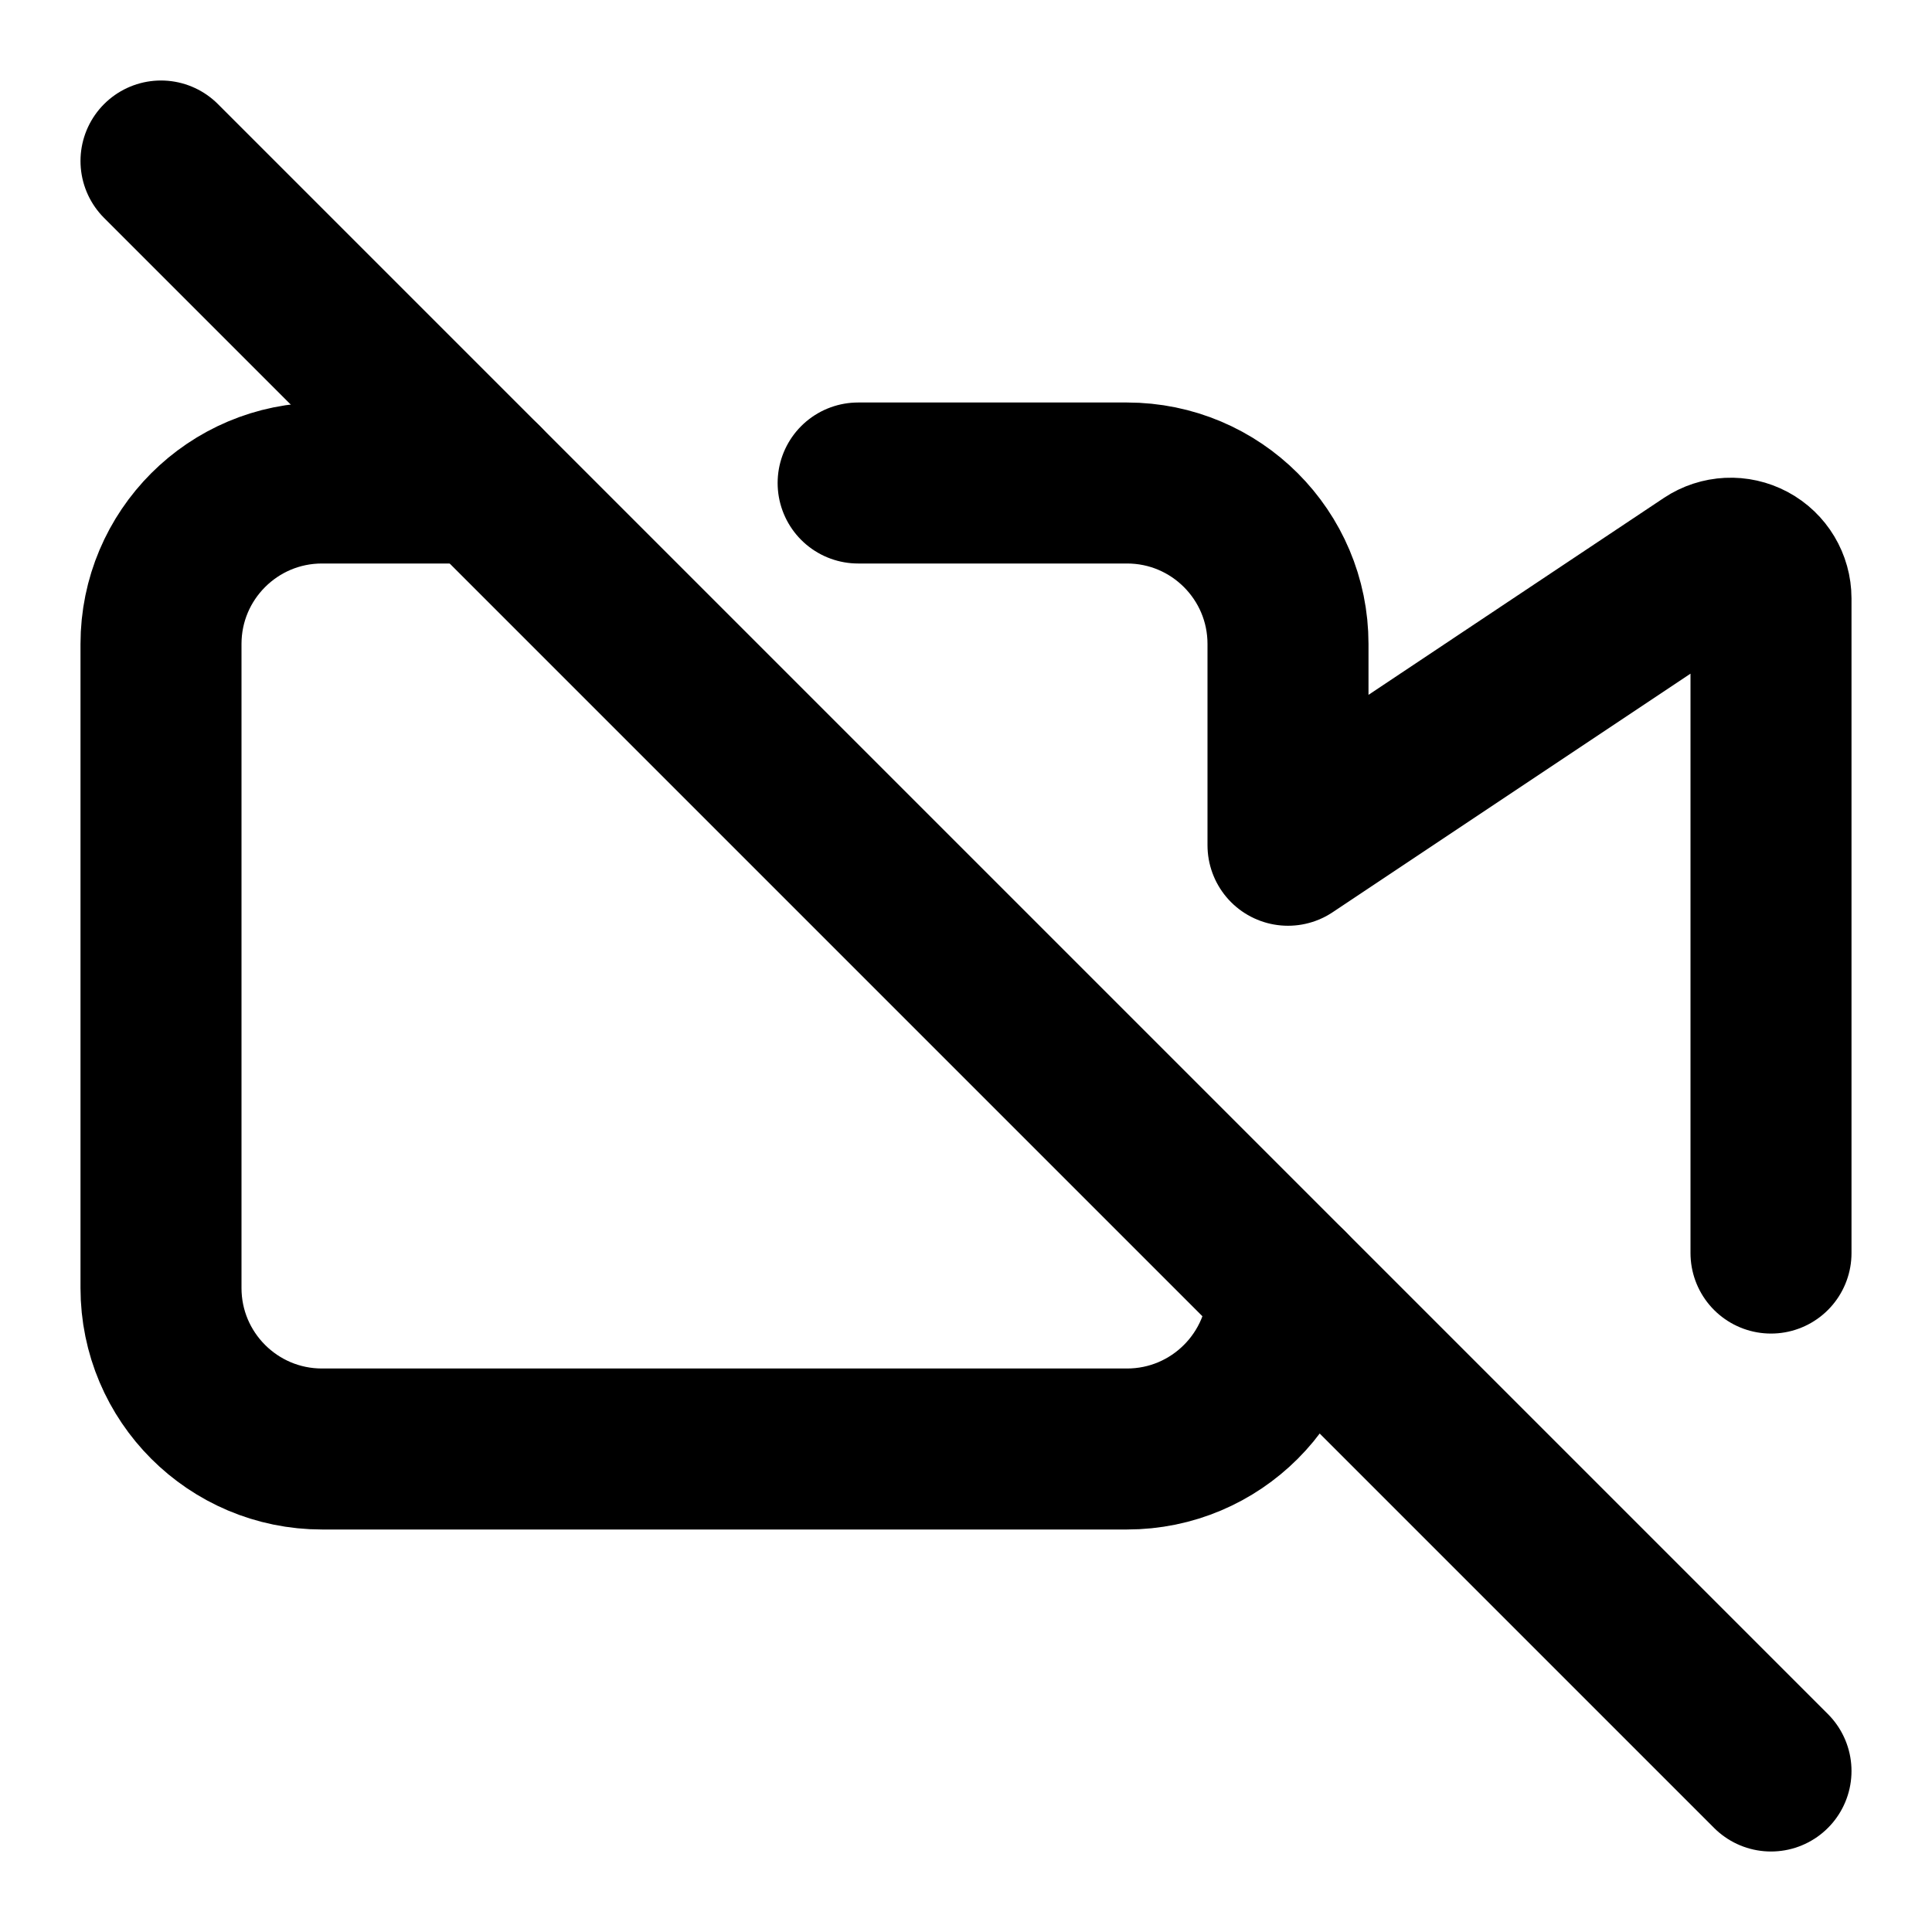
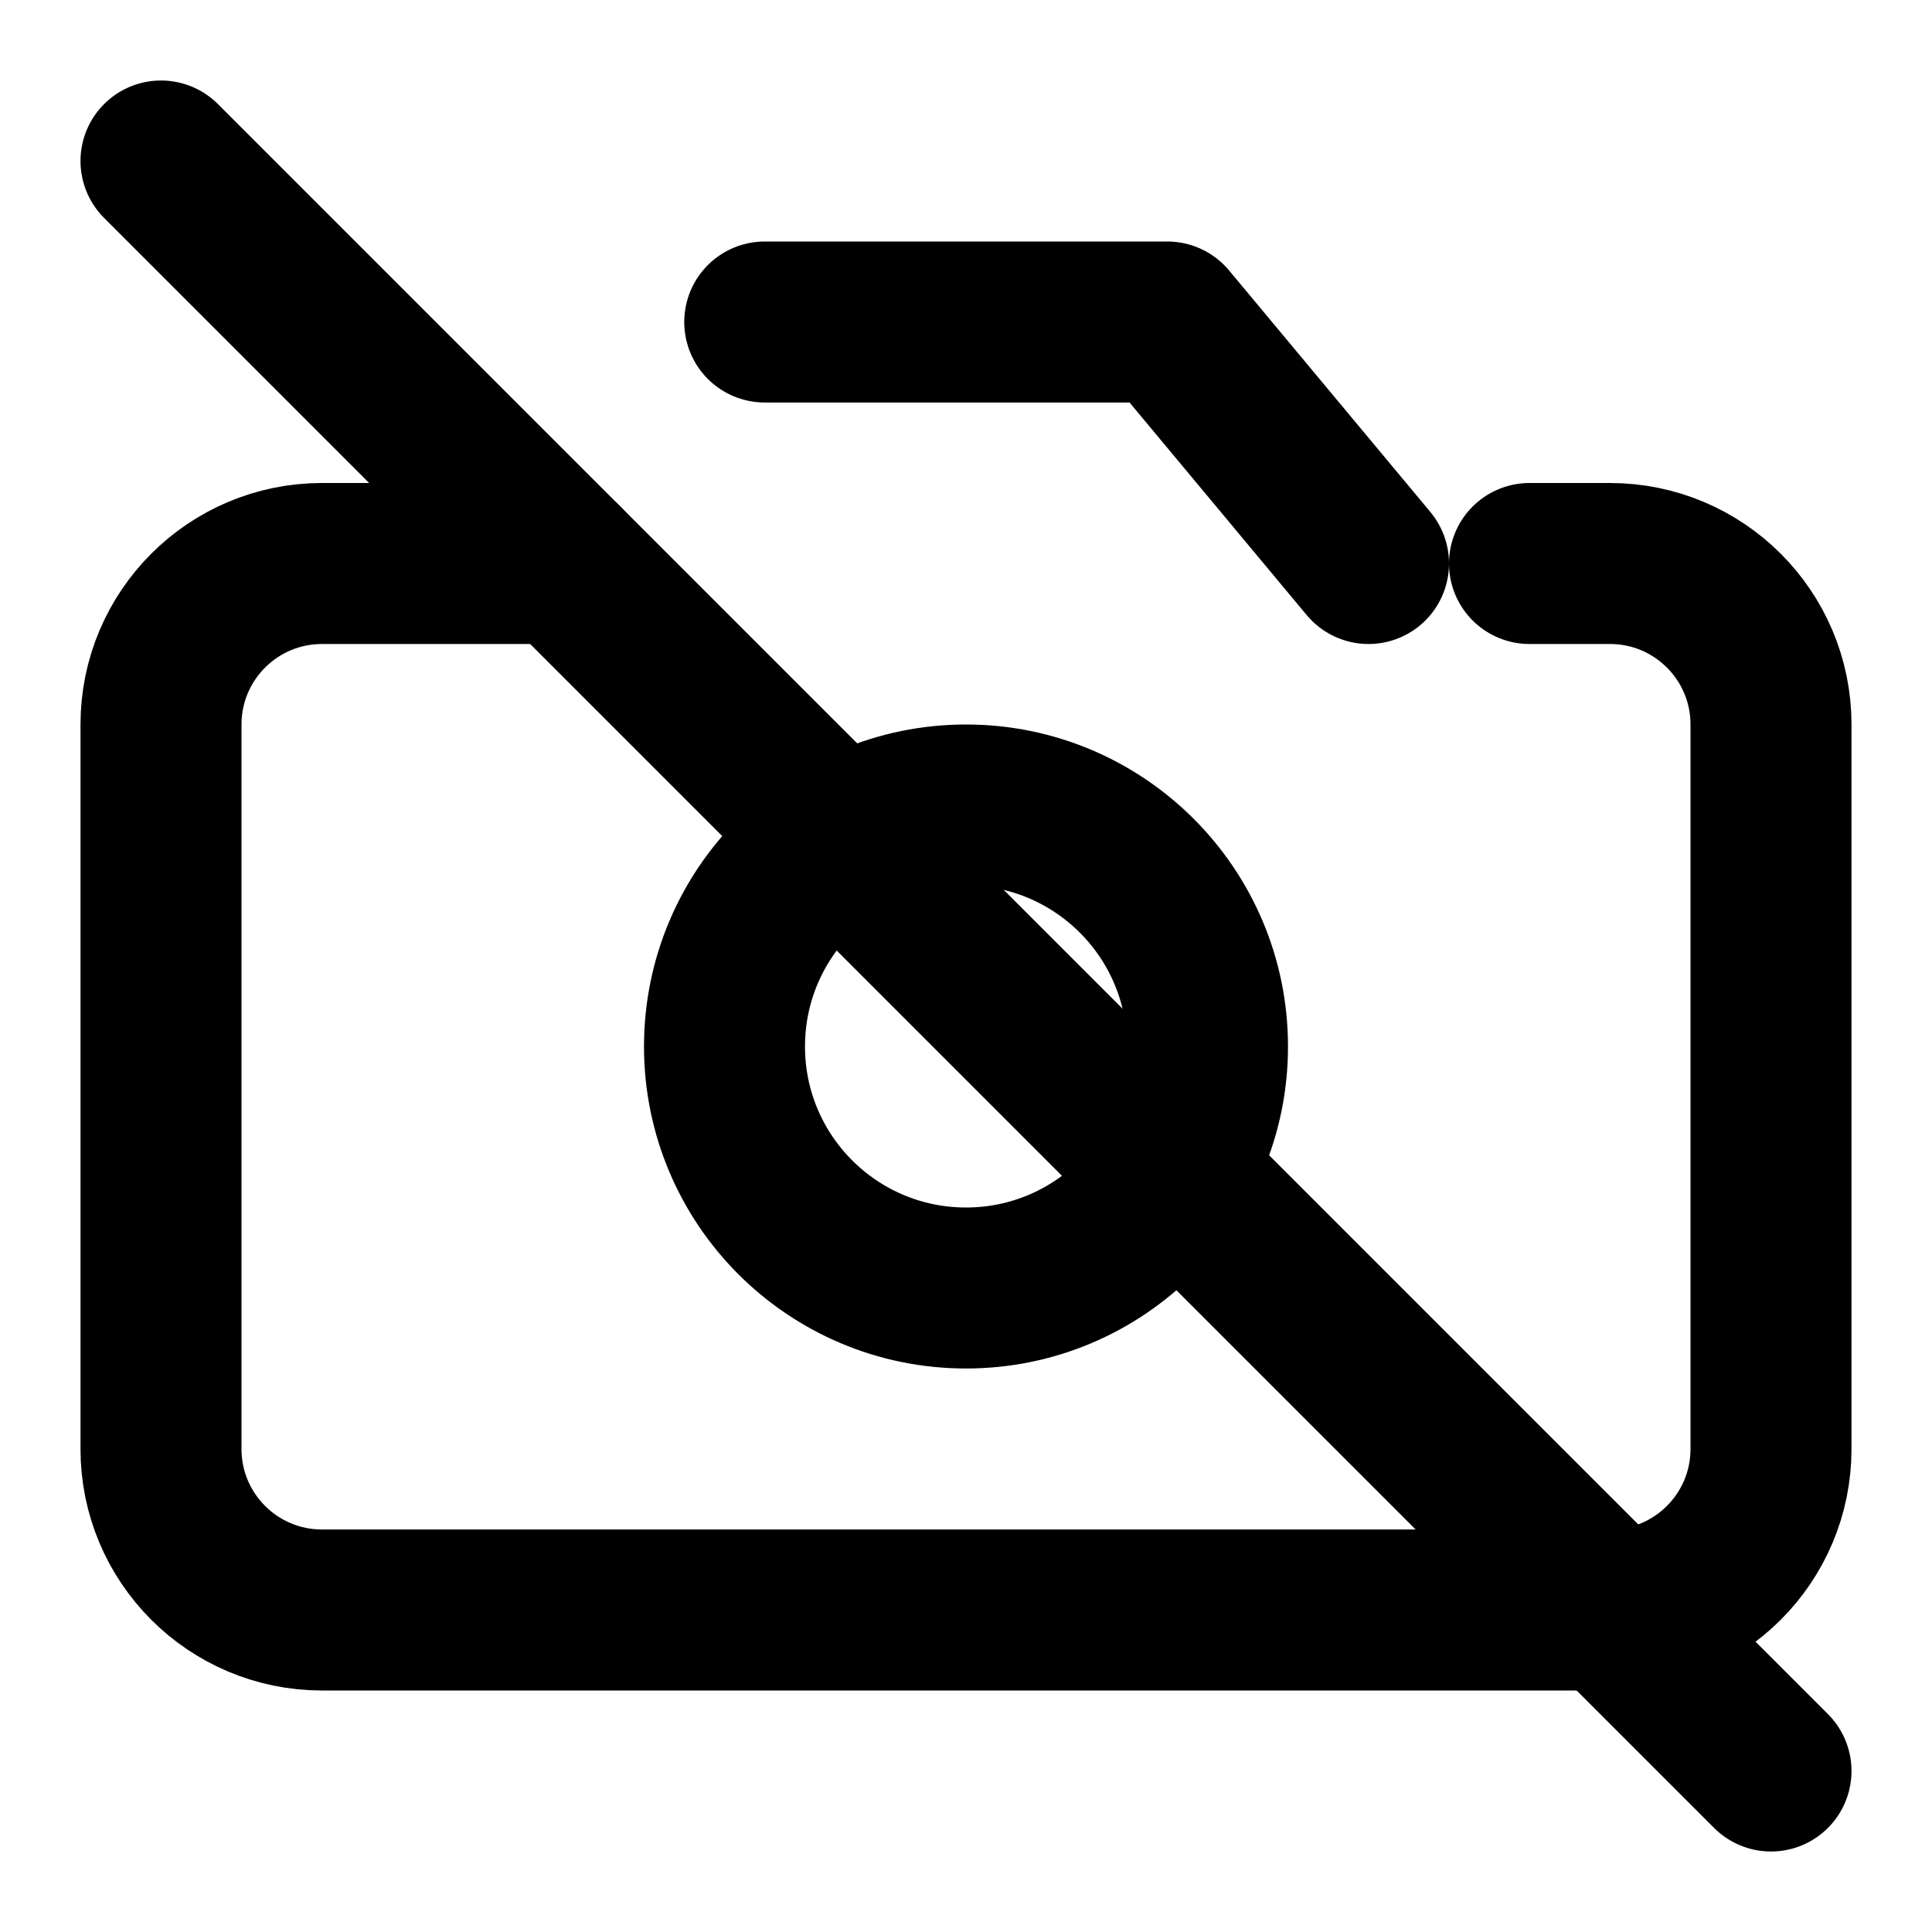
<svg xmlns="http://www.w3.org/2000/svg" width="24" height="24" viewBox="0 0 24 24" fill="none" stroke="currentColor" stroke-width="2" stroke-linecap="round" stroke-linejoin="round">
-   <path d="M10.66 6H14a2 2 0 0 1 2 2v2.5l5.223-3.482a.5.5 0 0 1 .777.416v8.132" />
-   <path d="M16 16a2 2 0 0 1-2 2H4a2 2 0 0 1-2-2V8a2 2 0 0 1 2-2h2" />
-   <line x1="2" x2="22" y1="2" y2="22" />
+   <line x1="2" y1="2" x2="22" y2="22" />
+   <path d="M7 7H4a2 2 0 0 0-2 2v9a2 2 0 0 0 2 2h16a2 2 0 0 0 2-2V9a2 2 0 0 0-2-2h-1" />
+   <path d="M9.5 4h5L17 7" />
+   <circle cx="12" cy="13" r="3" />
</svg>
